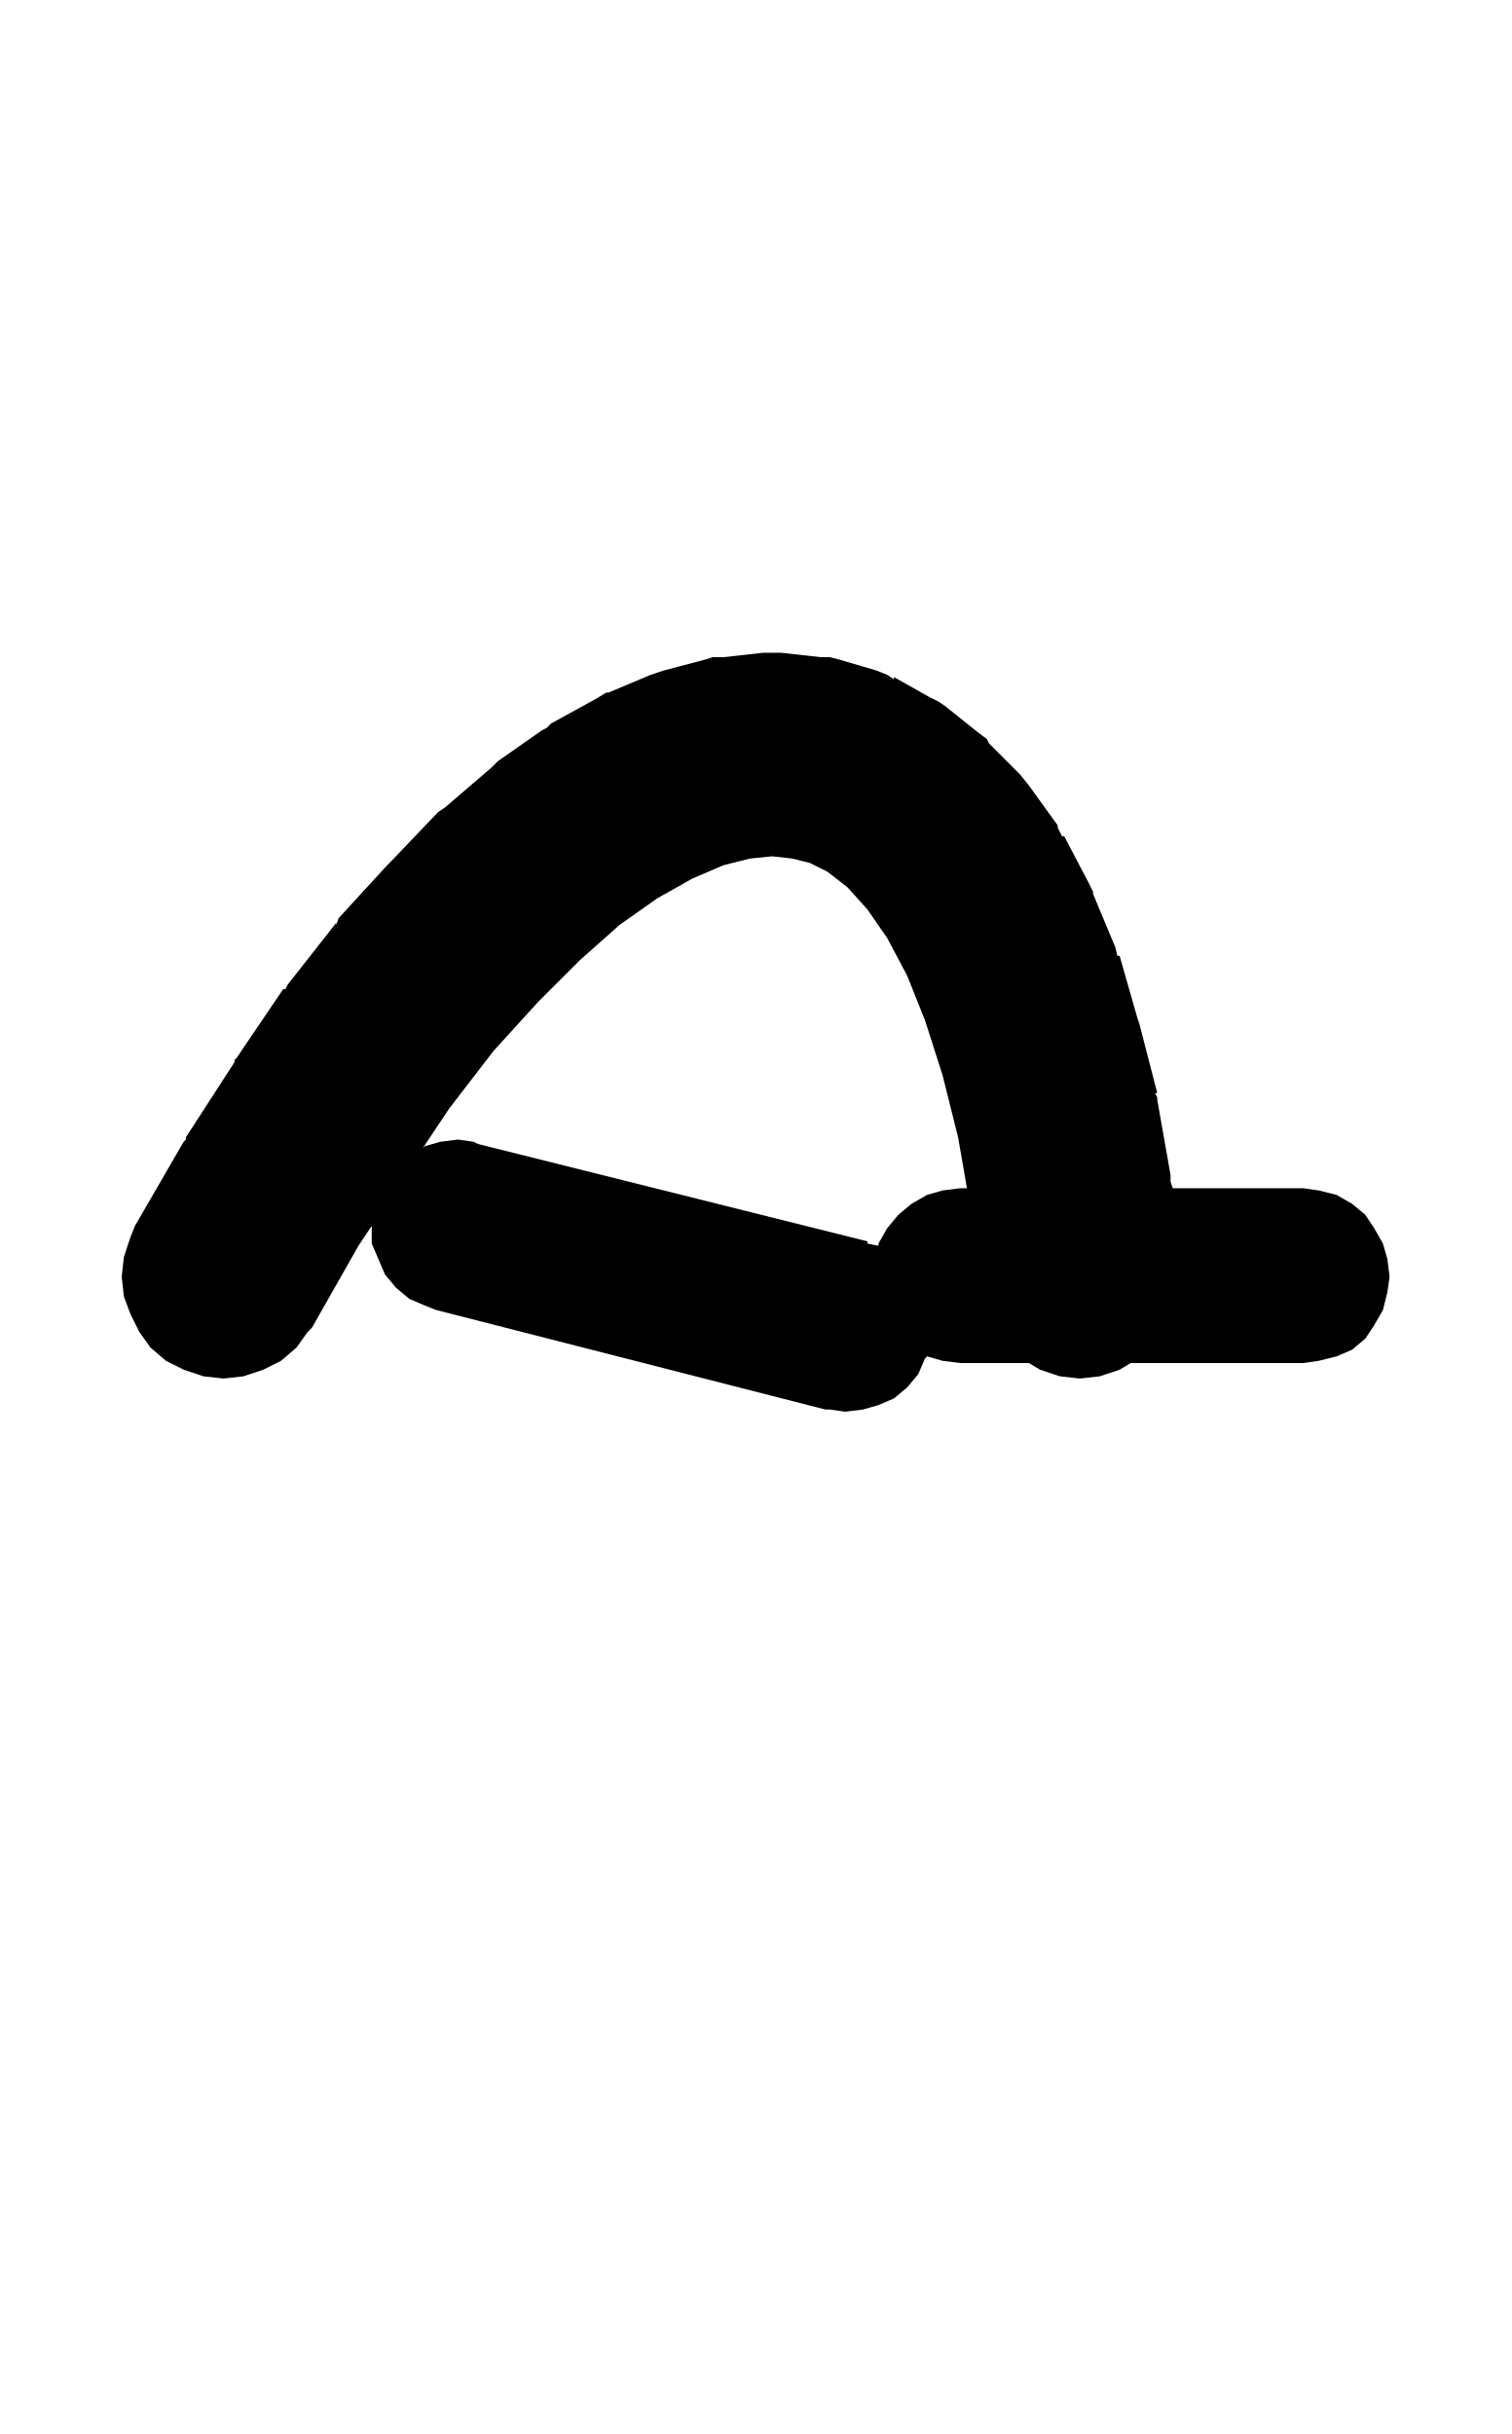
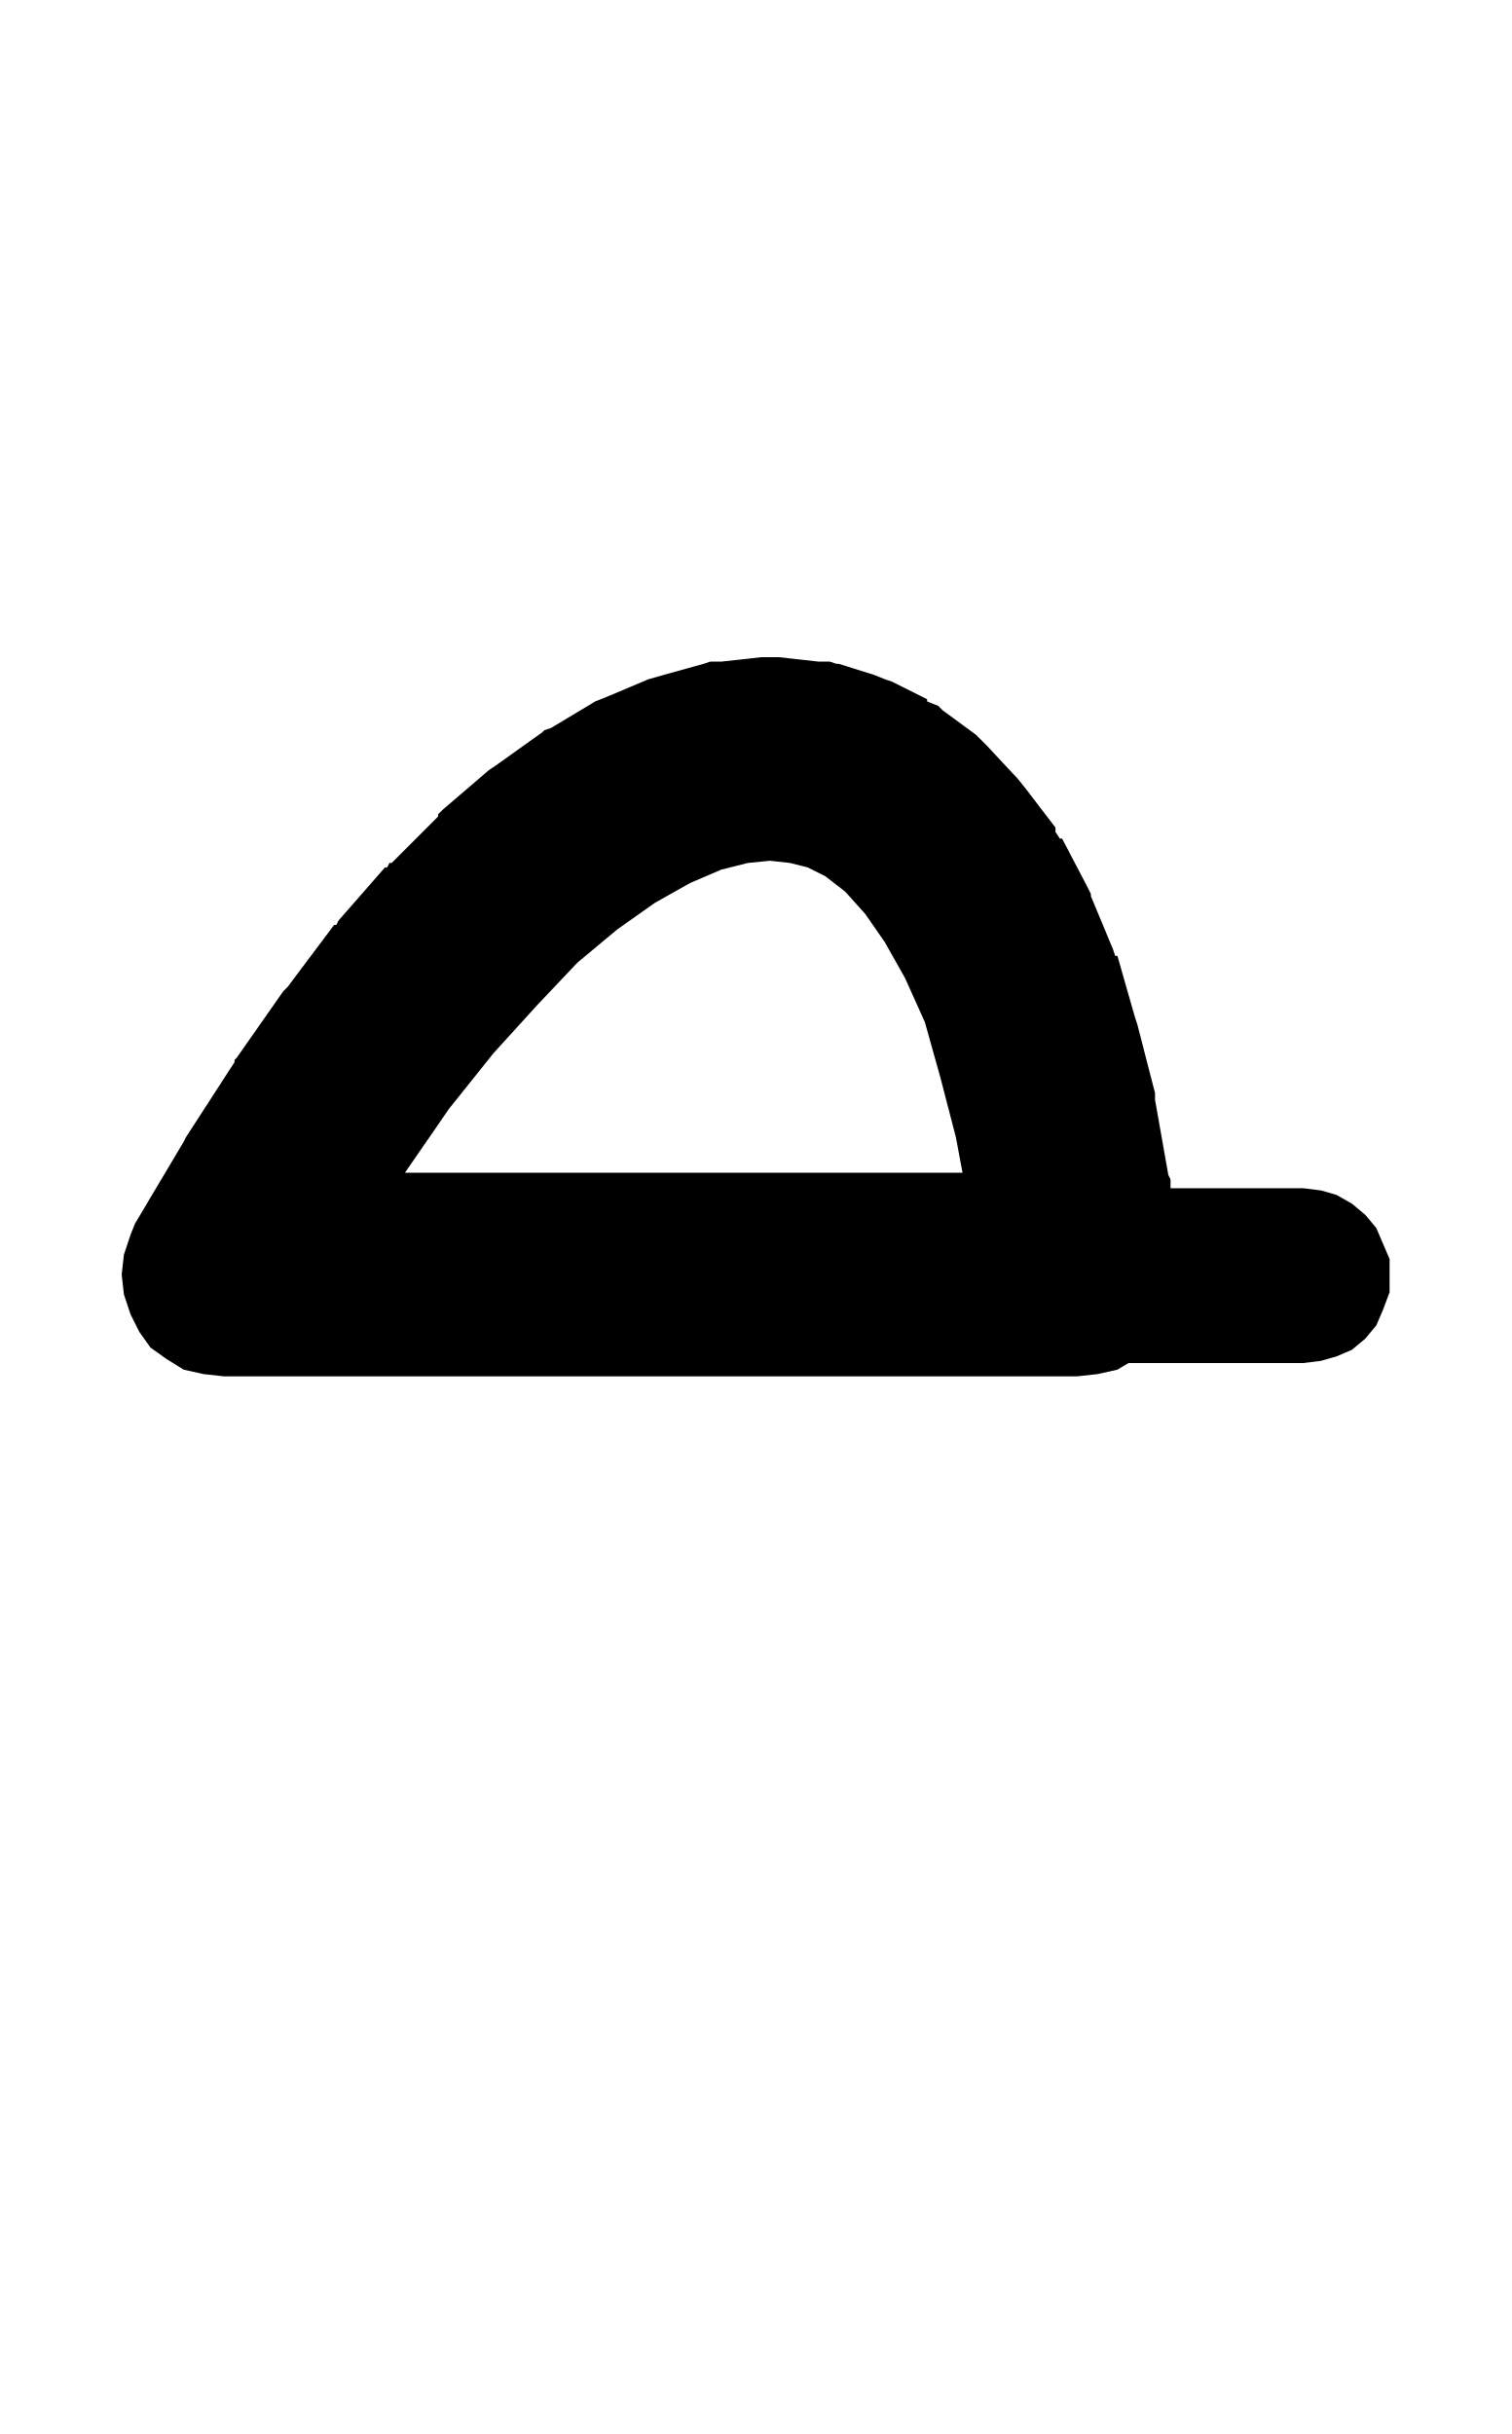
<svg xmlns="http://www.w3.org/2000/svg" viewBox="0 -900 683 1100">
-   <path transform="scale(1,-1)" fill="currentColor" d="M61 346 83 384 84 385V386L106 420V421L107 422L128 453H129L130 455L152 483V482L153 485L175 509L177 511L198 533L201 535L222 553L225 556L245 570L247 571L249 573L269 584L274 587H275L294 595L300 597L319 602L322 603H327L345 605H349H353L371 603H375L379 602L396 597L401 595L404 593V594L420 585L424 583L427 581L442 569L446 566L447 564L461 550L465 545L478 527V526L480 522H481L492 501L494 497V496L504 472L505 468H506L514 440L515 437L523 406H522L523 404V403L529 369V366L530 363H589L596 362L604 360L611 356L617 351L621 345L625 338L627 331L628 323L627 316L625 308L621 301L617 295L611 290L604 287L596 285L589 284H511L506 281L497 278L488 277L479 278L470 281L465 284H434L426 285L419 287L418 286L415 279L410 273L404 268L397 265L390 263L382 262L375 263H373L197 308L192 310L185 313L179 318L174 324L171 331L168 338V346L162 337L141 300L139 298L134 291L127 285L119 281L110 278L101 277L92 278L83 281L75 285L68 291L63 298L59 306L56 314L55 323L56 332L59 341ZM216 383 392 339V338L397 337V338L401 345L406 351L412 356L419 360L426 362L434 363H437L433 386L426 414L418 439L410 459L401 476L392 489L383 499L374 506L366 510L358 512L349 513L339 512L327 509L313 503L297 494L280 482L262 466L243 447L223 425L203 399L191 381L192 382L199 384L207 385L214 384Z" />
+   <path transform="scale(1,-1)" fill="currentColor" d="M61 347 83 384 84 386 106 420V421L107 422L128 452L130 454L151 482H152L153 484L174 508H175L176 510H177L198 531V532L200 534L221 552L224 554L245 569L246 570L249 571L269 583L274 585L293 593L300 595L318 600L321 601H326L344 603H348H352L370 601H375L378 600H379L395 595L400 593L403 592L419 584V583L424 581L426 579L441 568L445 564L446 563L460 548L464 543L477 526V525V524L479 521H480L491 500L493 496V495L503 471L504 468H505L513 440L514 437L522 406V404V403L528 369L529 367V363H589L597 362L604 360L611 356L617 351L622 345L625 338L628 331V323V316L625 308L622 301L617 295L611 290L604 287L597 285L589 284H510L505 281L496 279L487 278H101L92 279L83 281L75 286L68 291L63 298L59 306L56 315L55 324L56 333L59 342ZM435 370 432 386 425 413 418 438 409 458 400 474 391 487 382 497 373 504 365 508 357 510 348 511 338 510 326 507 312 501 296 492 279 480 261 465 243 446 223 424 203 399 183 370Z" />
</svg>
